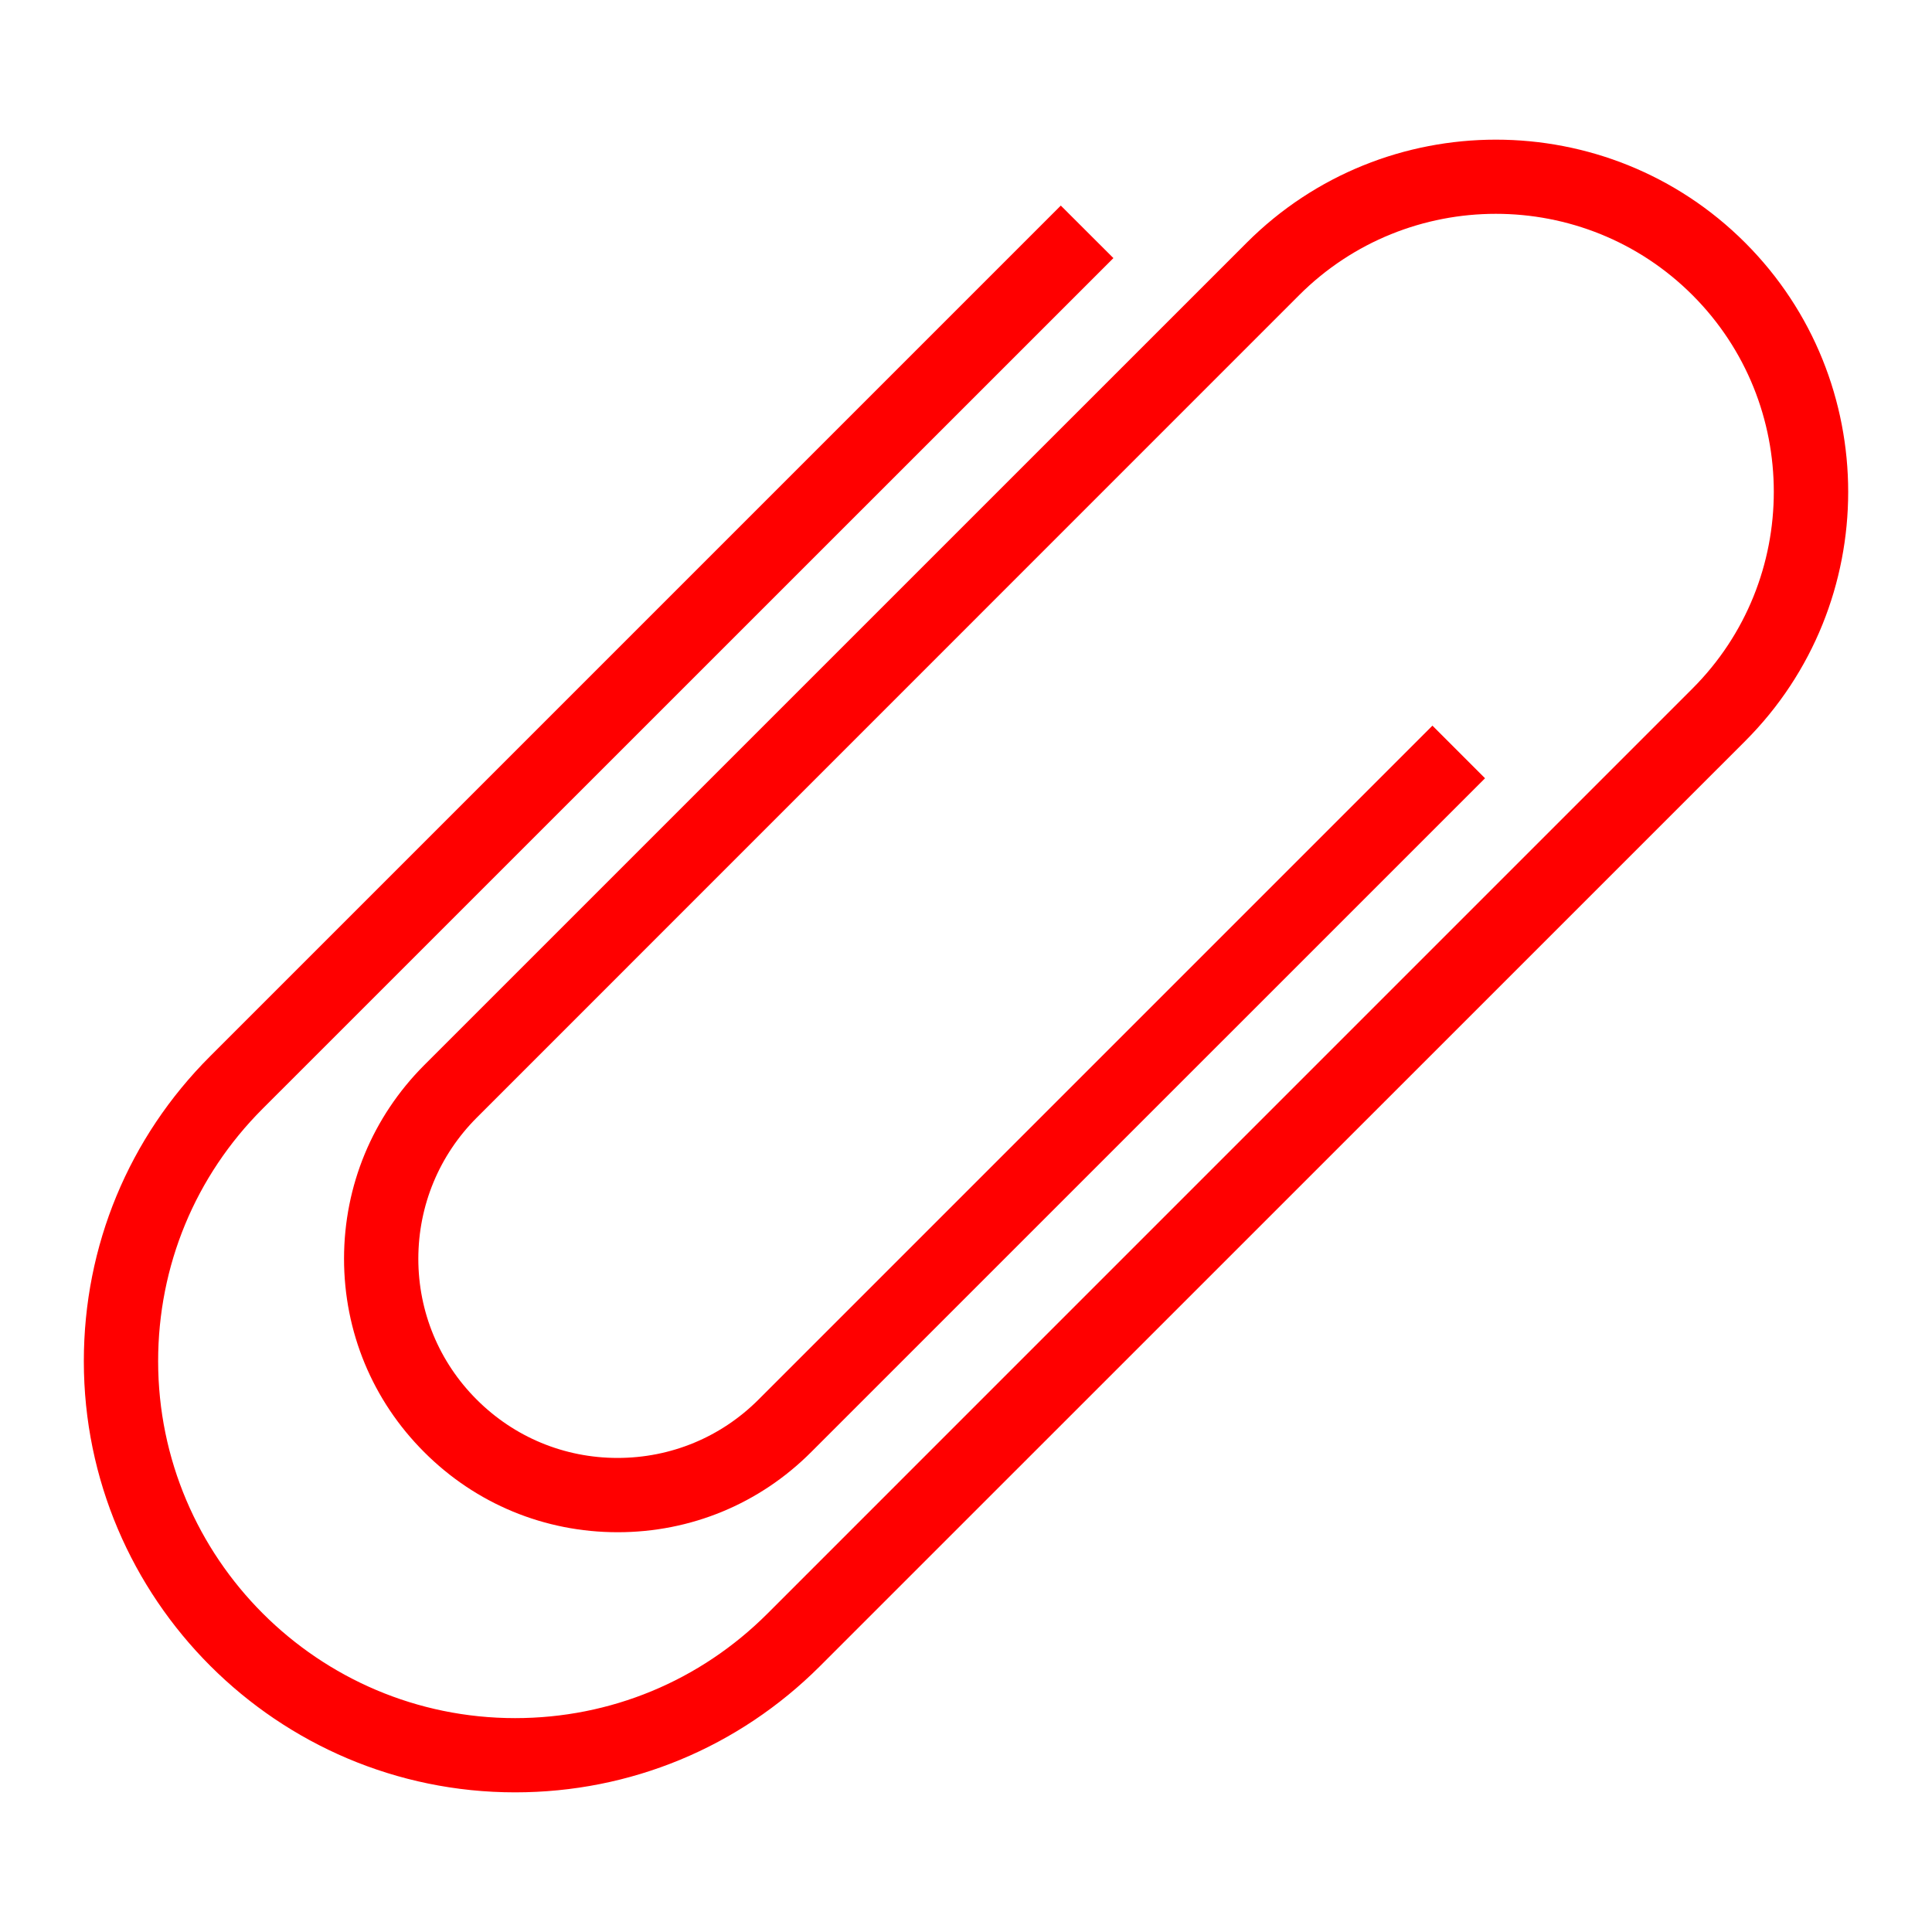
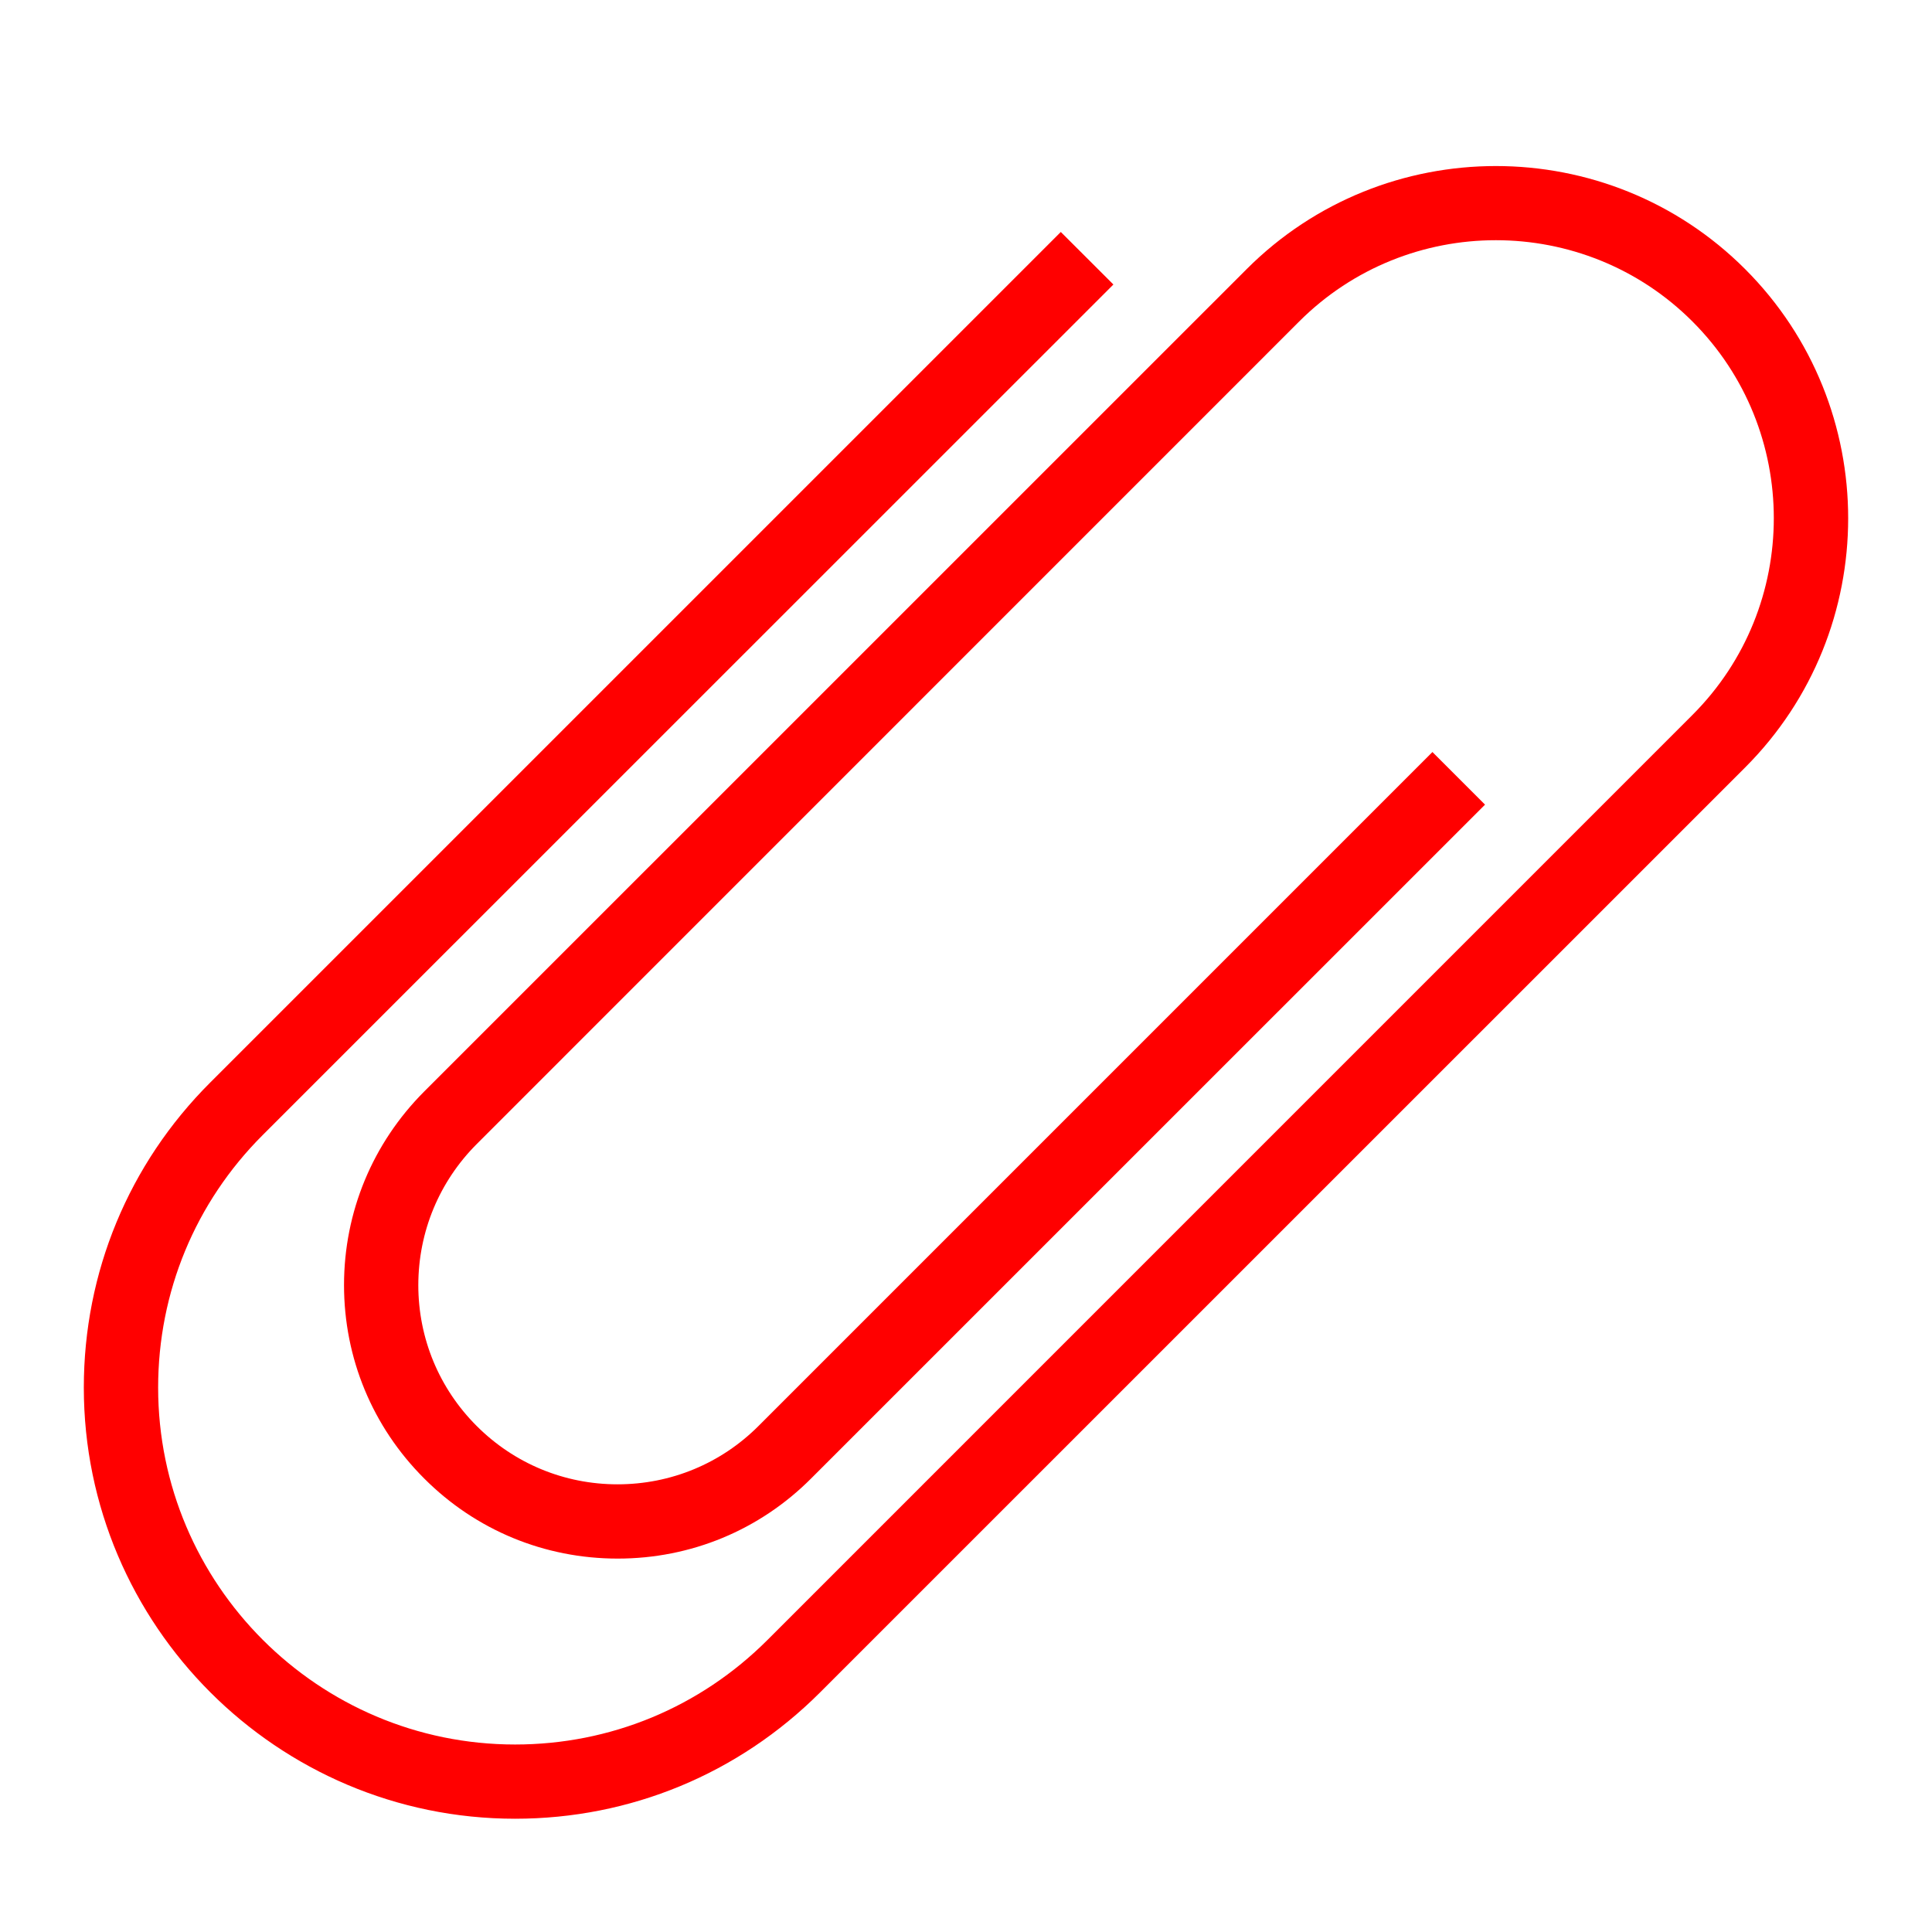
- <svg xmlns="http://www.w3.org/2000/svg" version="1.1" id="Calque_1" x="0px" y="0px" width="128px" height="128px" viewBox="-53 -53 128 128" enable-background="new -53 -53 128 128" xml:space="preserve">
+ <svg xmlns="http://www.w3.org/2000/svg" version="1.1" id="Calque_1" x="0px" y="0px" width="128px" height="128px" viewBox="0 0 128 128" enable-background="new 0 0 128 128" xml:space="preserve">
  <g id="Layer_1_1_">
-     <path id="path2" fill="#FF0000" d="M-18.873,65.748c7.63,0,14.804-2.973,20.197-8.36L62.62-3.899   c9.103-9.103,9.103-23.918,0-33.021c-9.104-9.103-23.921-9.103-33.023,0l-54.491,54.487c-3.423,3.432-5.308,7.978-5.313,12.818   c0,4.852,1.885,9.397,5.308,12.818c3.423,3.431,7.98,5.311,12.824,5.311c4.841,0,9.395-1.88,12.818-5.311L45.387-1.438   l-3.485-3.486L-2.744,39.724c-2.489,2.491-5.808,3.868-9.343,3.868c-3.524,0-6.843-1.377-9.332-3.868   c-2.489-2.486-3.866-5.809-3.866-9.332c0.005-3.53,1.382-6.852,3.871-9.344l54.485-54.493c7.19-7.185,18.883-7.185,26.063,0   c7.18,7.182,7.18,18.877,0,26.06L-2.151,53.902c-4.469,4.469-10.411,6.928-16.722,6.928c-13.042,0-23.65-10.61-23.65-23.647   c0-6.321,2.456-12.261,6.925-16.729l56.364-56.354l-3.485-3.48l-56.359,56.359c-5.393,5.388-8.368,12.566-8.368,20.205   C-47.446,52.93-34.622,65.748-18.873,65.748z" />
+     <path id="path2" fill="#FF0000" d="M34.126,120.496c7.63,0,14.804-2.973,20.197-8.359l61.295-61.288   c9.104-9.103,9.104-23.918,0-33.021s-23.92-9.103-33.022,0L28.105,72.314c-3.423,3.433-5.308,7.979-5.313,12.818   c0,4.852,1.885,9.397,5.308,12.818c3.423,3.431,7.98,5.311,12.824,5.311c4.841,0,9.395-1.88,12.818-5.311L98.387,53.31   l-3.485-3.486L50.255,94.473c-2.489,2.49-5.808,3.867-9.343,3.867c-3.524,0-6.843-1.377-9.332-3.867   c-2.489-2.486-3.866-5.81-3.866-9.332c0.005-3.531,1.382-6.853,3.871-9.345L86.07,21.303c7.19-7.185,18.883-7.185,26.063,0   c7.182,7.182,7.182,18.877,0,26.06L50.849,108.65c-4.469,4.469-10.411,6.928-16.722,6.928c-13.042,0-23.65-10.609-23.65-23.646   c0-6.322,2.456-12.262,6.925-16.729l56.364-56.354l-3.485-3.48L13.921,71.727c-5.393,5.389-8.368,12.566-8.368,20.205   C5.554,107.678,18.377,120.496,34.126,120.496z" />
  </g>
</svg>
